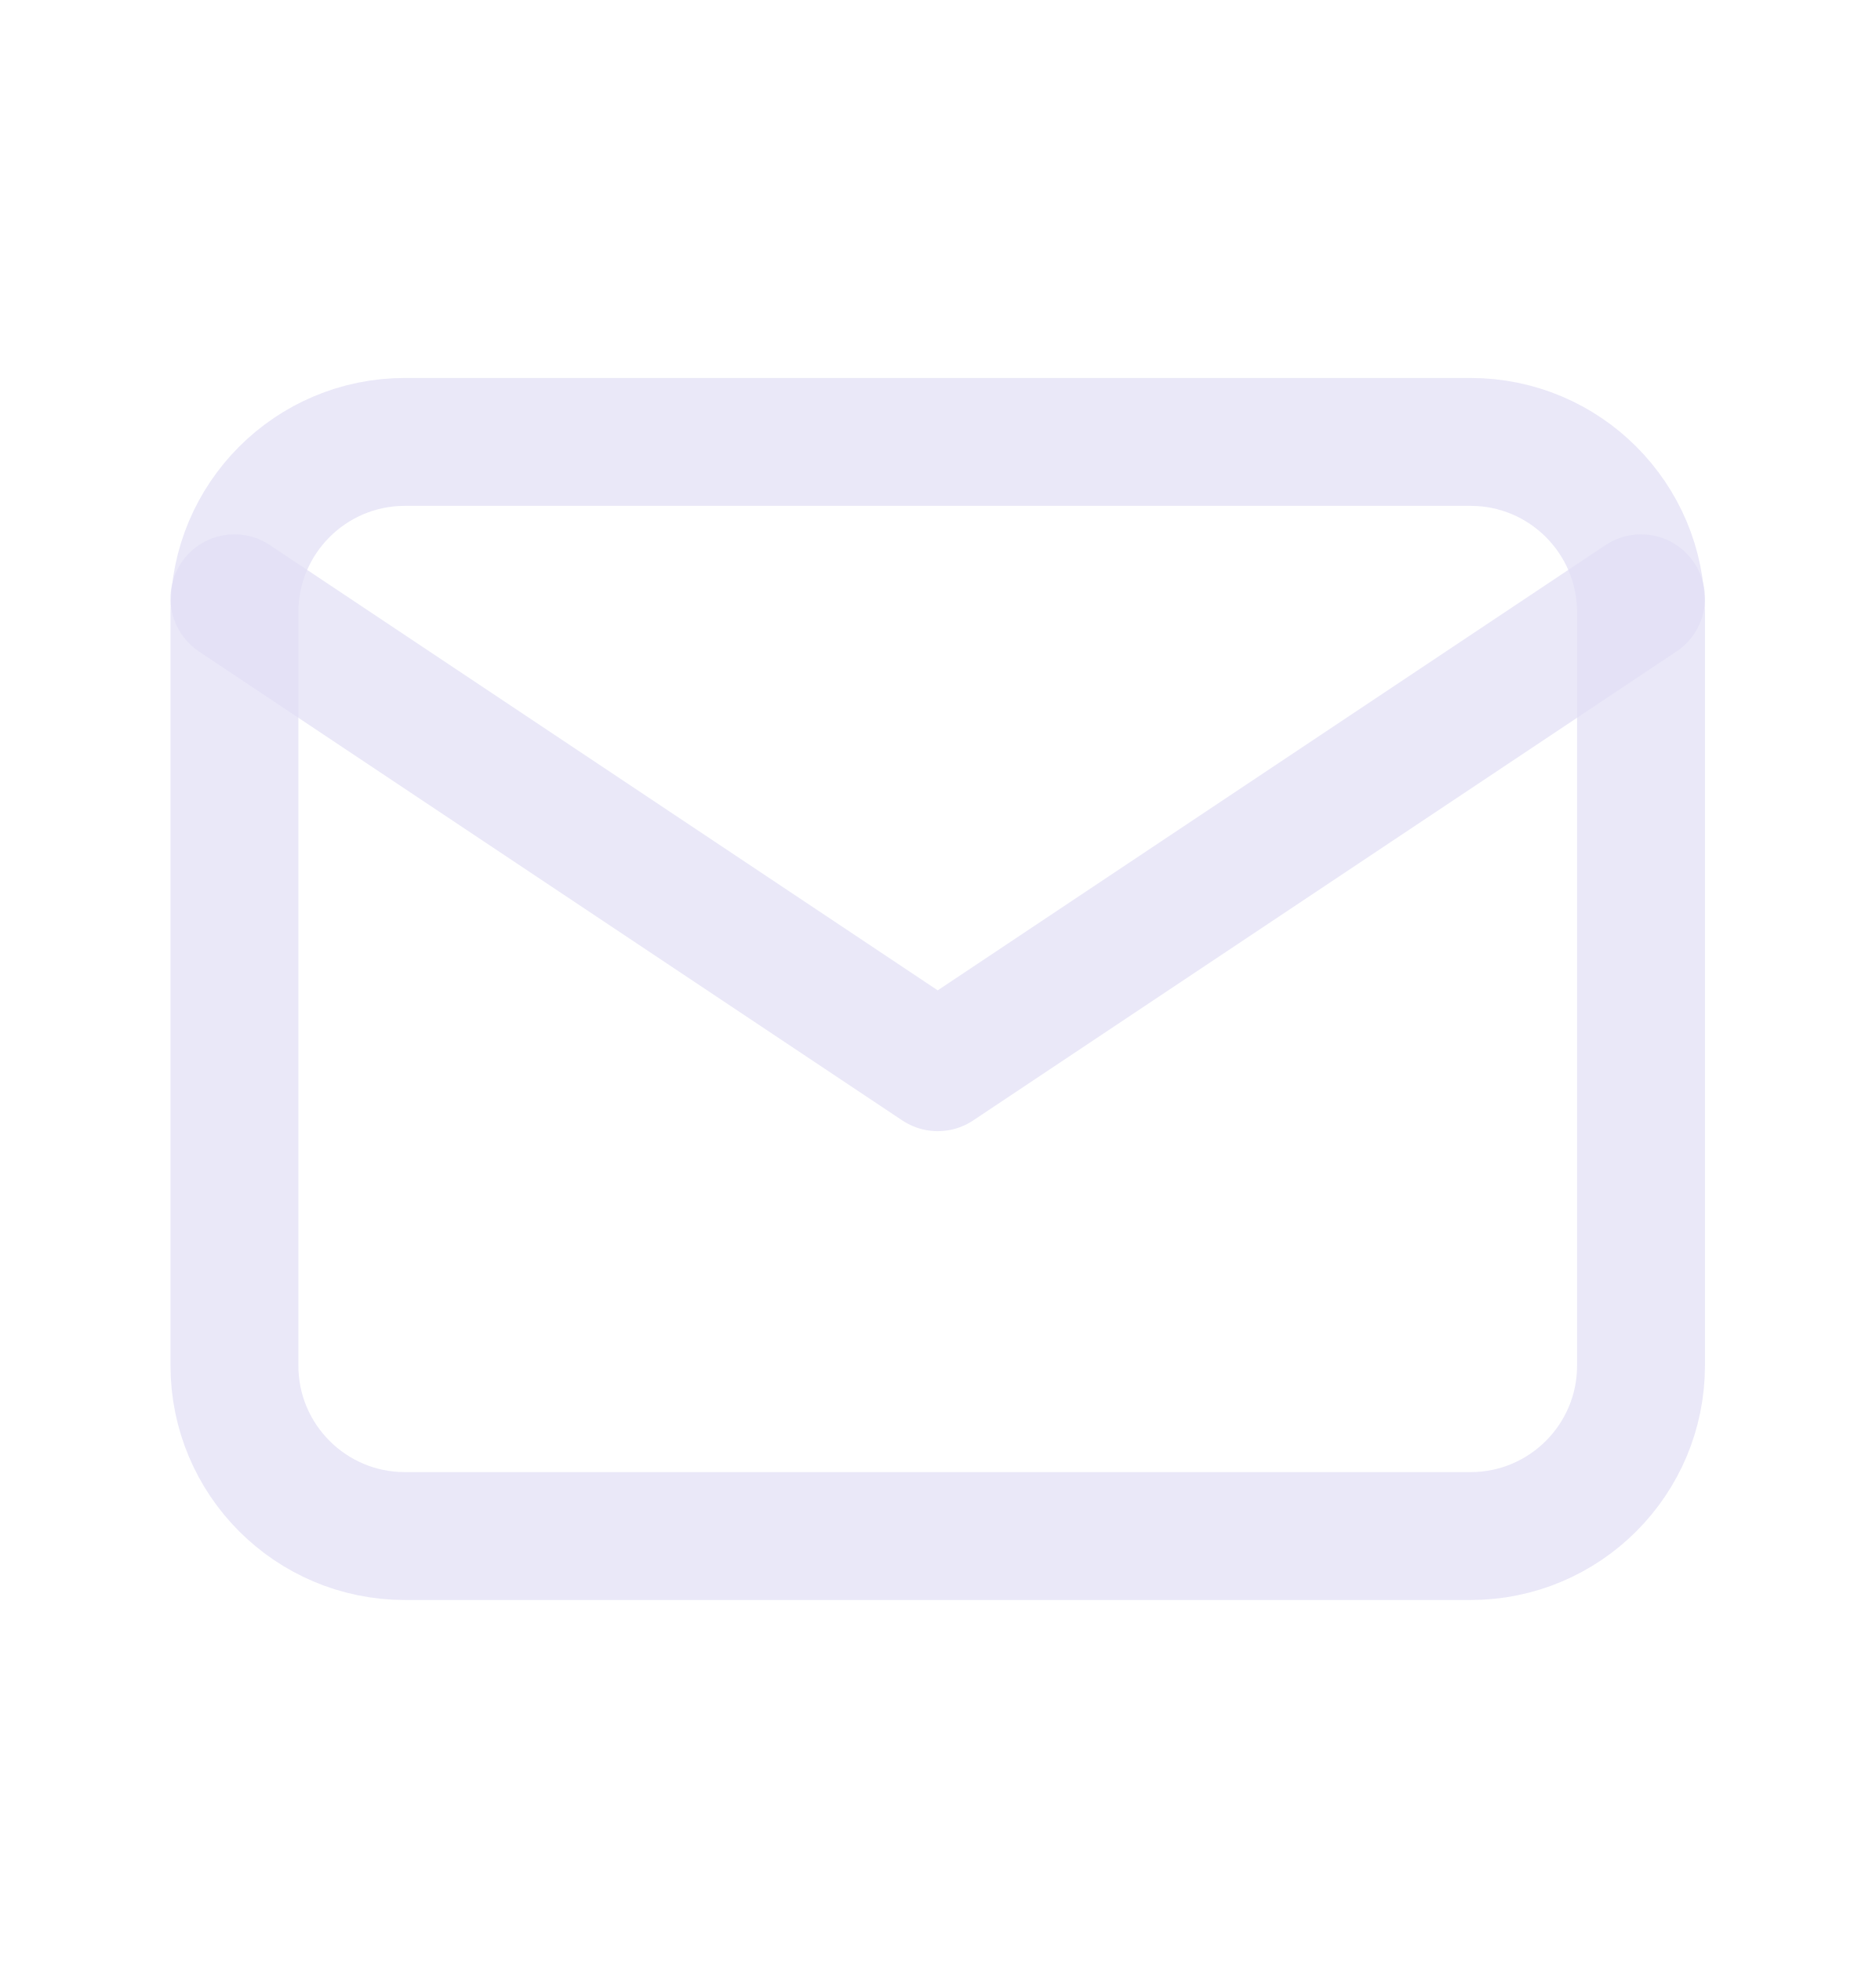
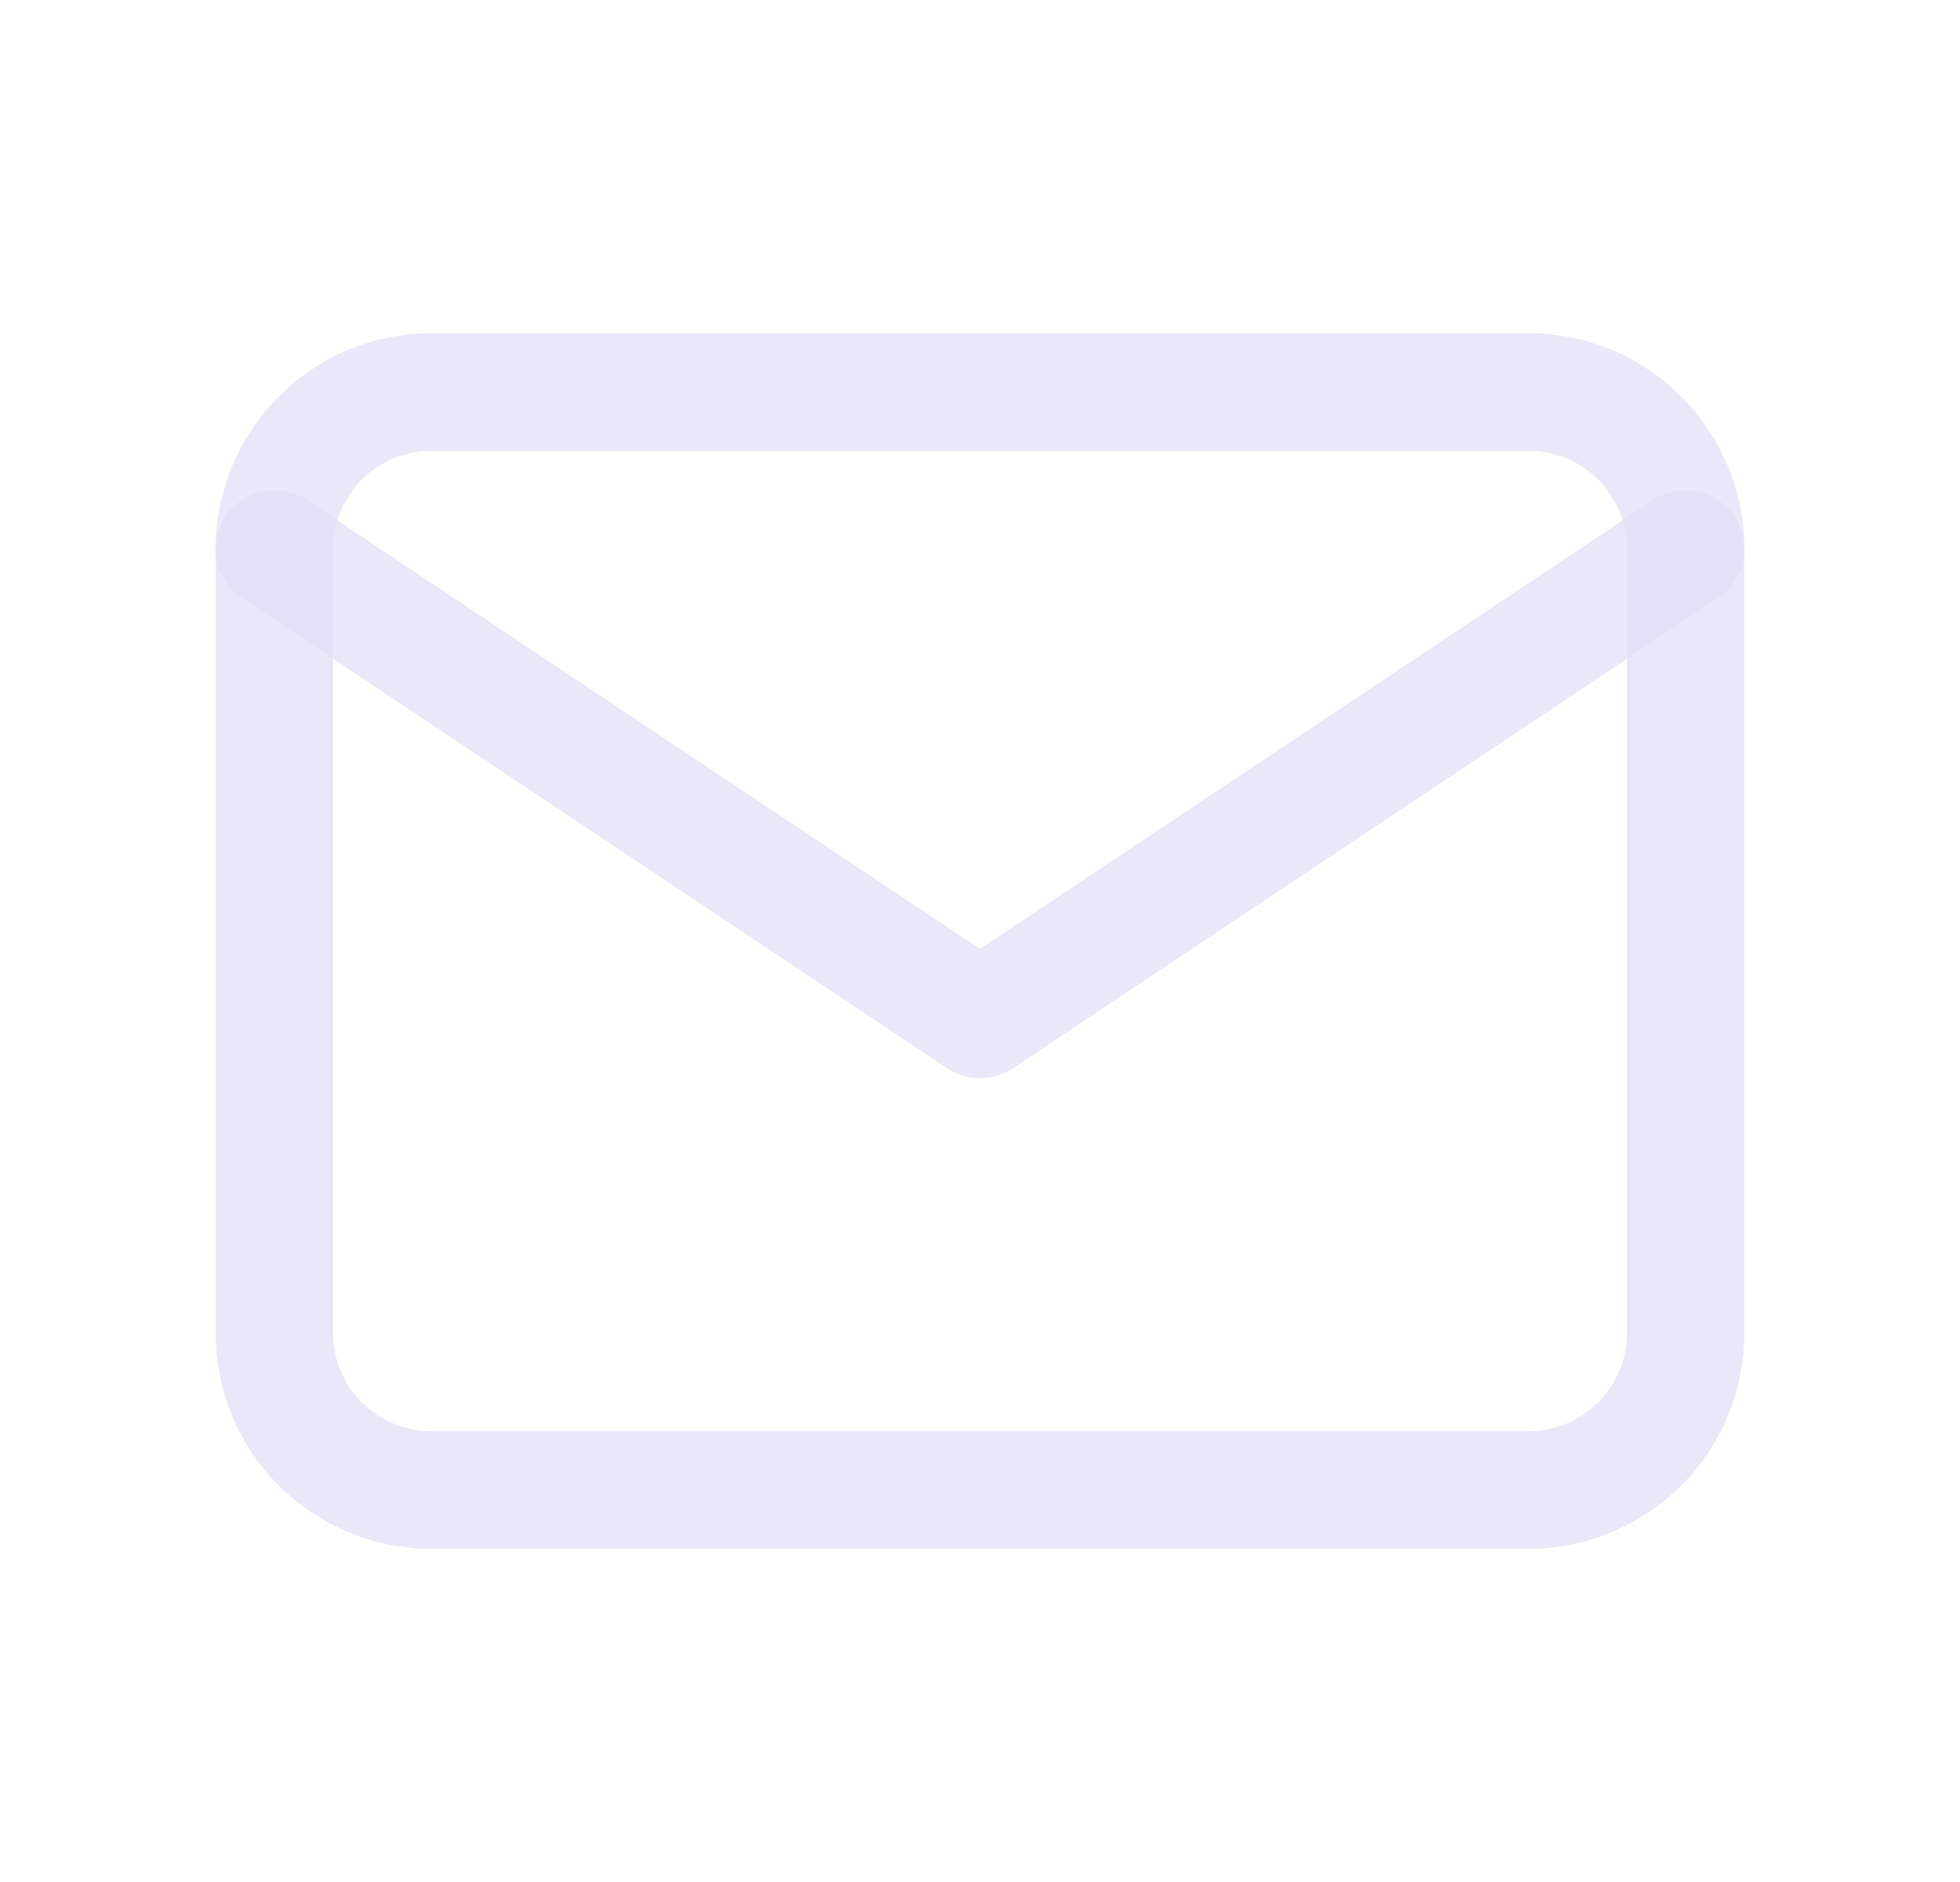
- <svg xmlns="http://www.w3.org/2000/svg" width="22" height="23" viewBox="0 0 22 23" fill="none">
-   <g id="mail">
-     <rect id="Rectangle" x="2.75" y="5.183" width="16.5" height="12.833" rx="2" stroke="#E1DEF5" stroke-opacity="0.7" stroke-width="1.5" stroke-linecap="round" stroke-linejoin="round" />
-     <path id="Path" d="M2.75 7.017L11 12.517L19.25 7.017" stroke="#E1DEF5" stroke-opacity="0.7" stroke-width="1.5" stroke-linecap="round" stroke-linejoin="round" />
-   </g>
+ <svg xmlns="http://www.w3.org/2000/svg" width="25" height="24" viewBox="0 0 25 24" fill="none">
+   <rect x="3.5" y="5" width="18" height="14" rx="2" stroke="#E1DEF5" stroke-opacity="0.7" stroke-width="1.5" stroke-linecap="round" stroke-linejoin="round" />
+   <path d="M3.5 7L12.5 13L21.5 7" stroke="#E1DEF5" stroke-opacity="0.7" stroke-width="1.5" stroke-linecap="round" stroke-linejoin="round" />
</svg>
